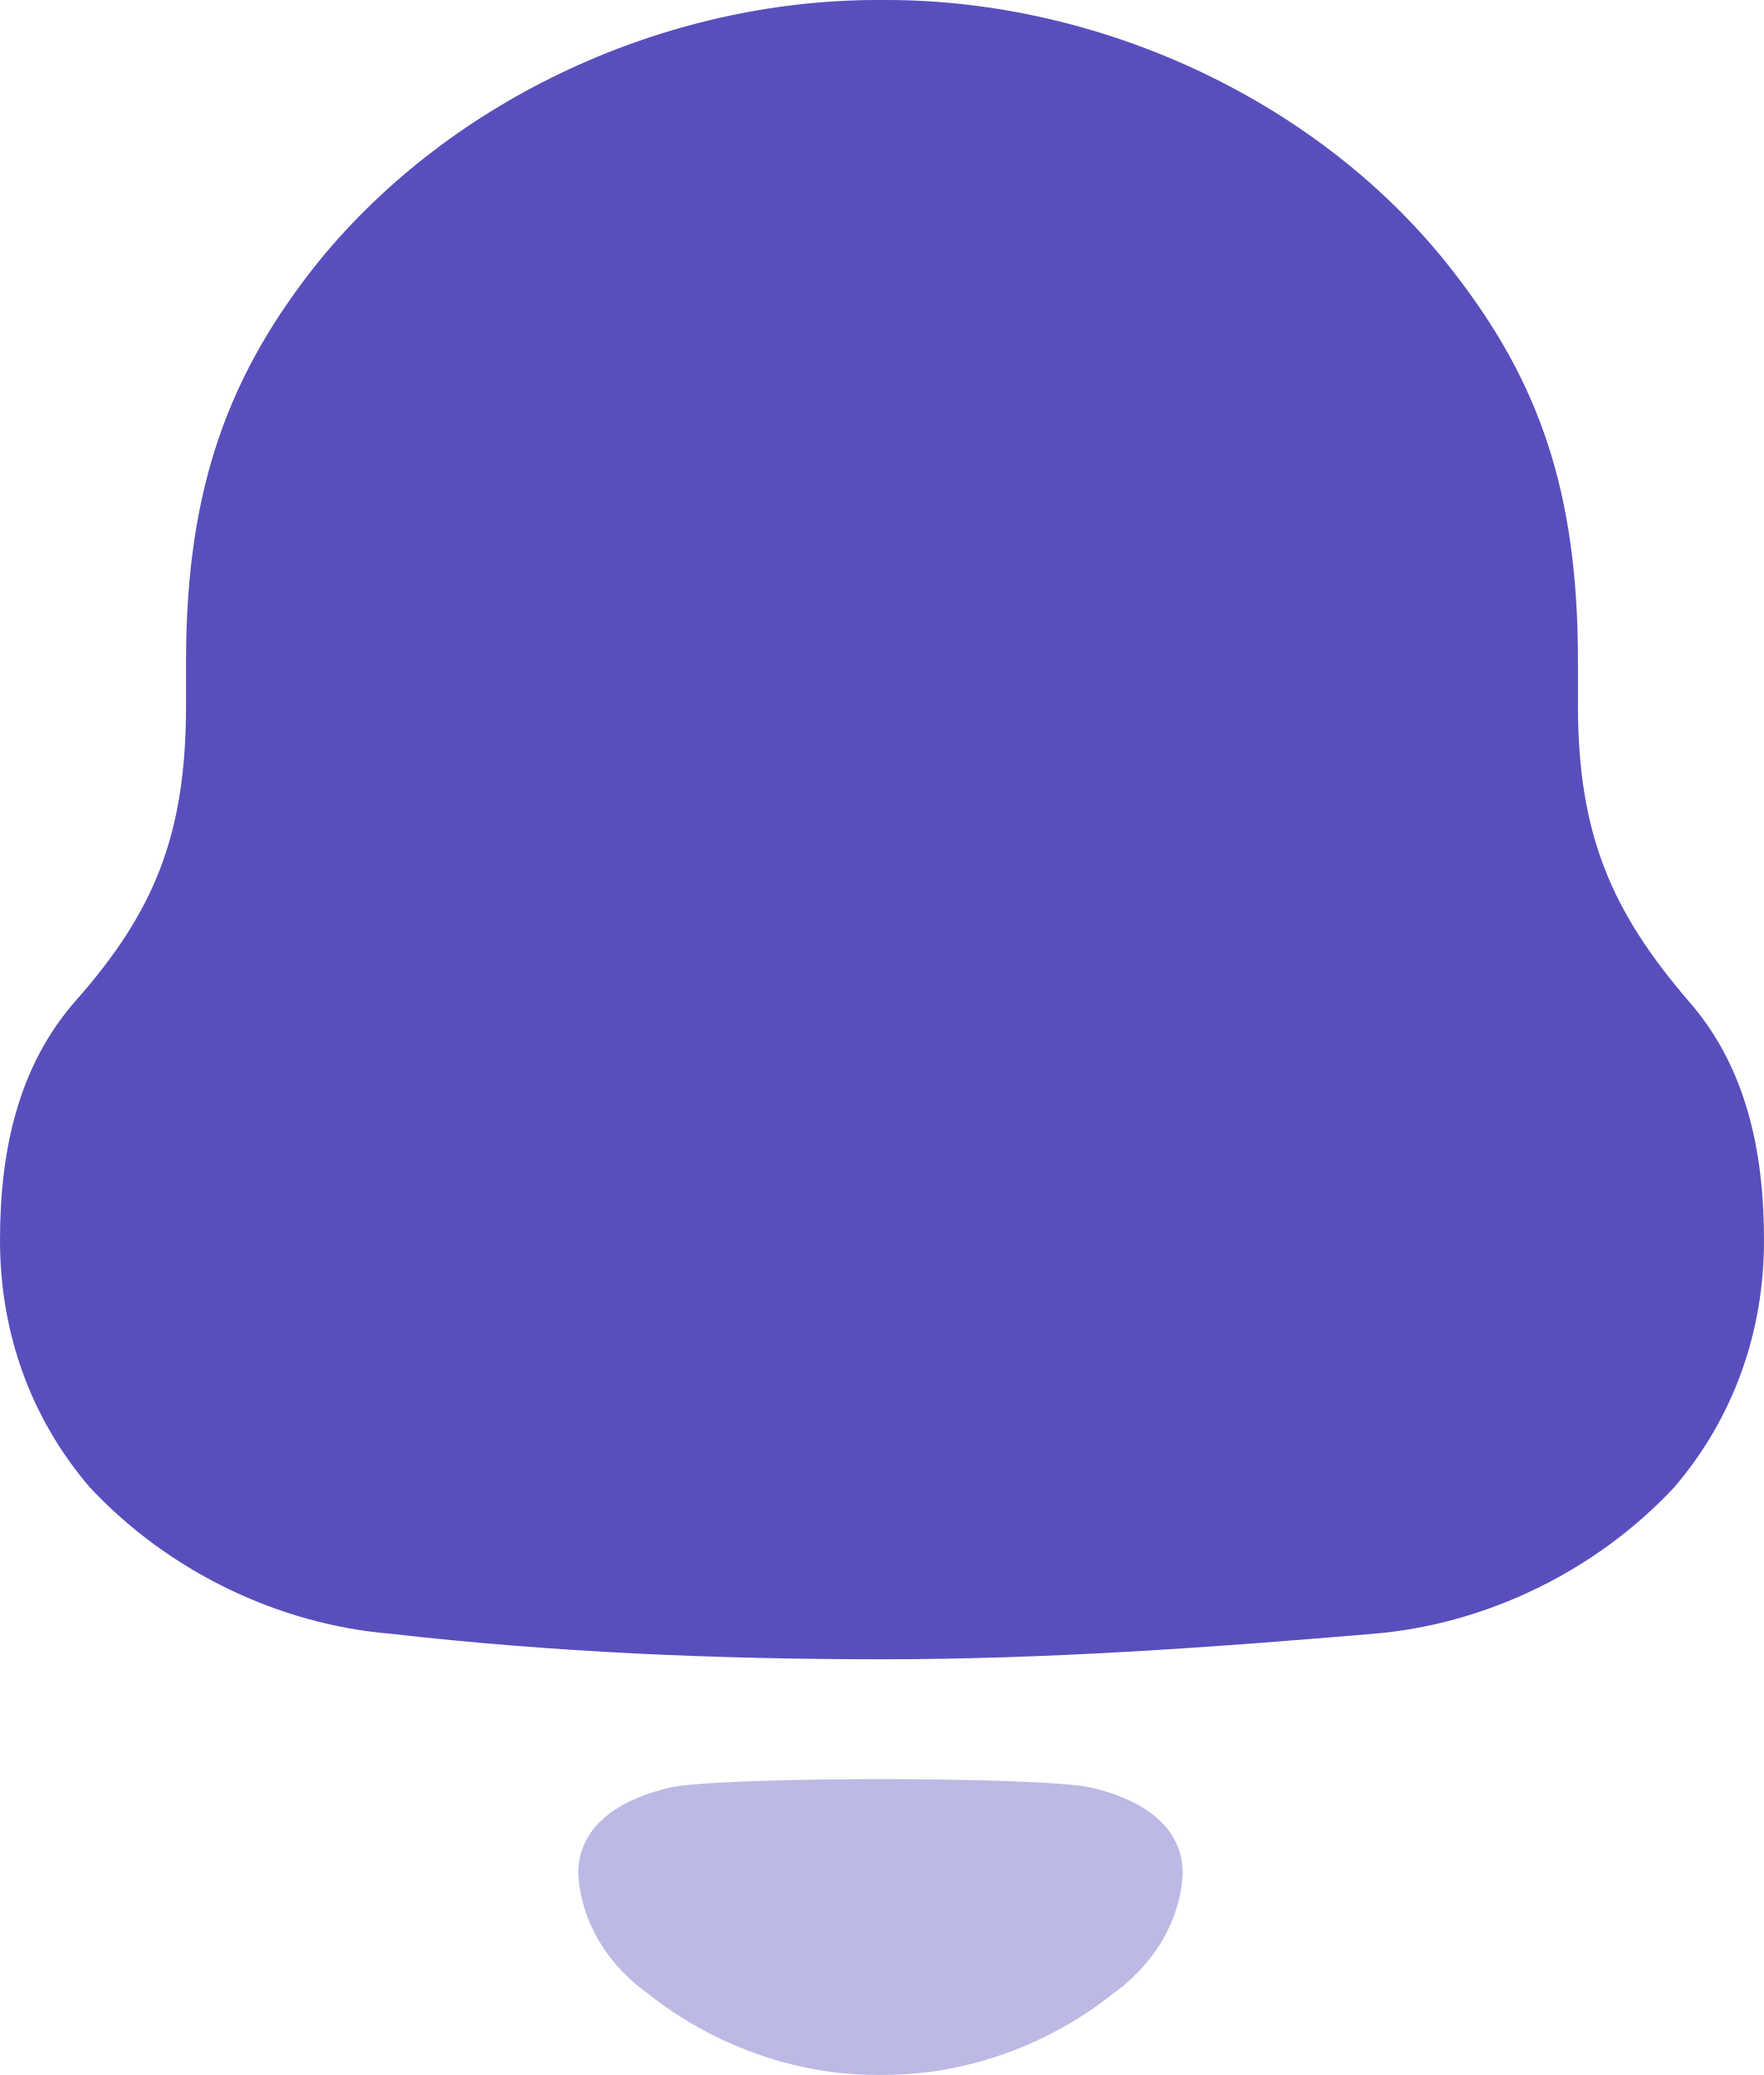
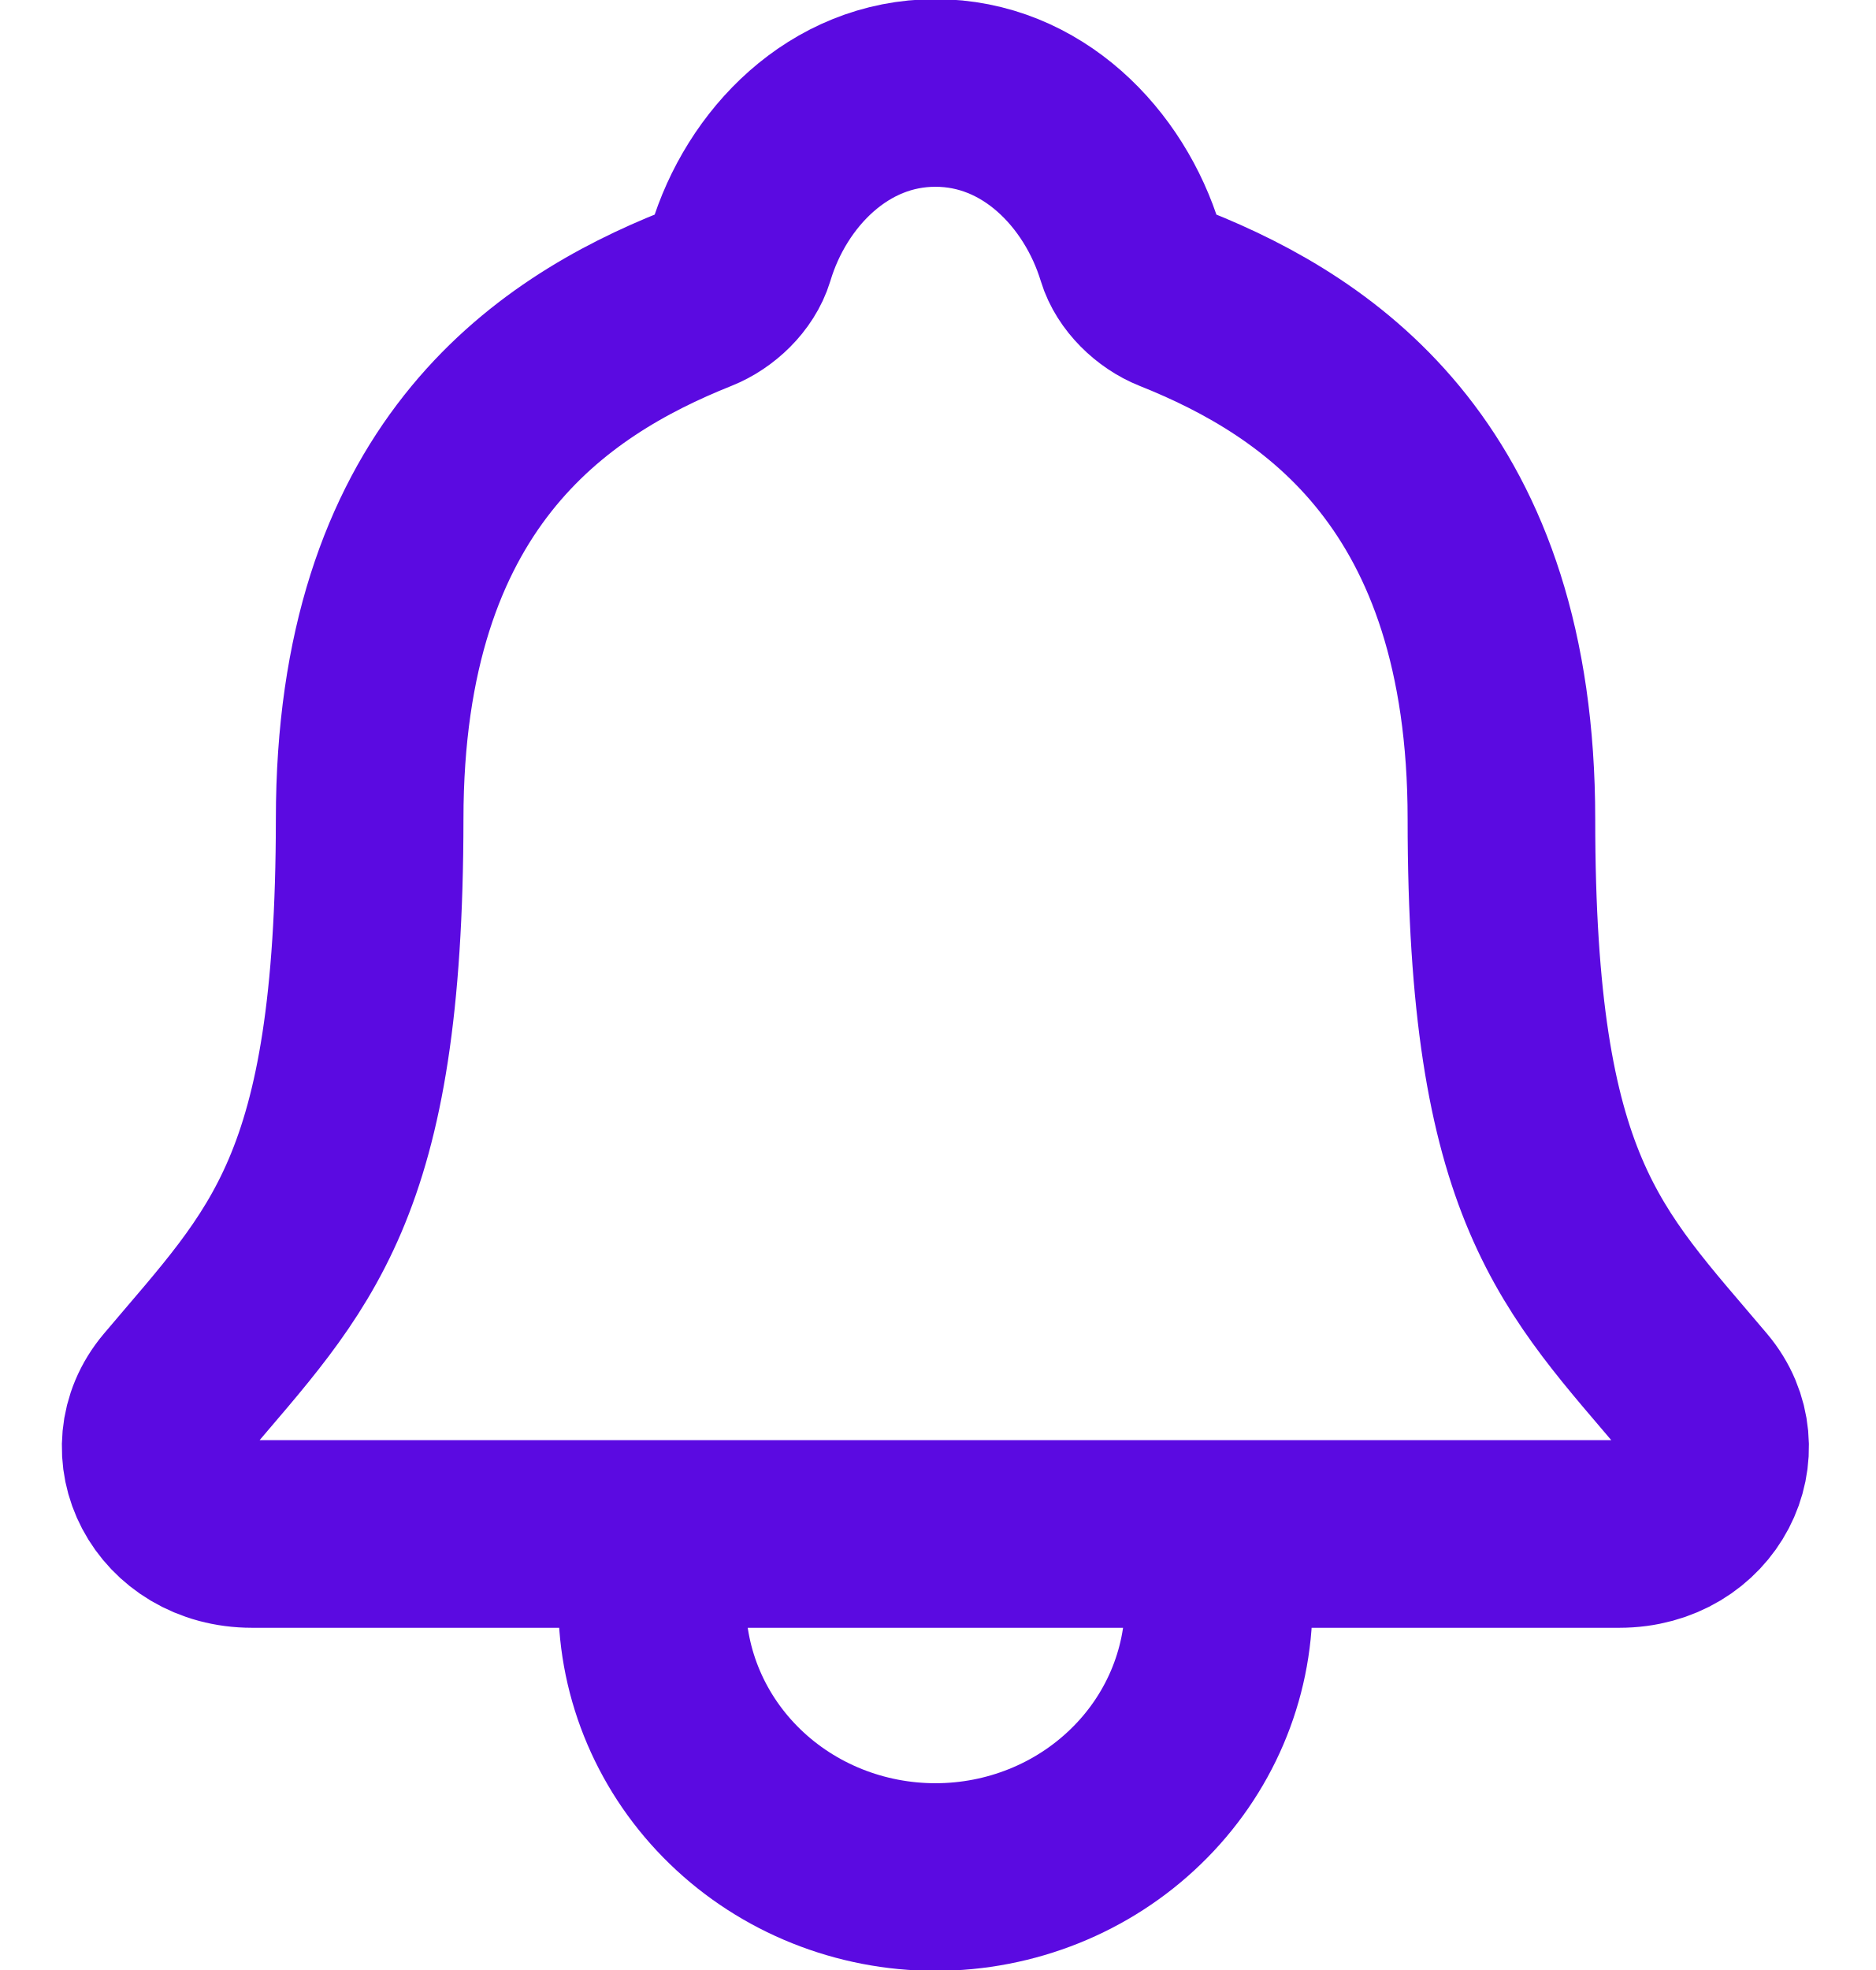
- <svg xmlns="http://www.w3.org/2000/svg" width="17" height="20" viewBox="0 0 17 20" fill="none">
-   <path d="M16.27 9.645C15.539 8.792 15.207 8.053 15.207 6.797V6.37C15.207 4.734 14.83 3.679 14.011 2.625C12.749 0.987 10.624 0 8.544 0H8.456C6.419 0 4.361 0.942 3.077 2.513C2.213 3.588 1.793 4.688 1.793 6.37V6.797C1.793 8.053 1.483 8.792 0.73 9.645C0.177 10.274 0 11.082 0 11.956C0 12.831 0.287 13.66 0.864 14.334C1.616 15.141 2.678 15.657 3.764 15.747C5.335 15.926 6.906 15.993 8.501 15.993C10.094 15.993 11.665 15.88 13.237 15.747C14.322 15.657 15.384 15.141 16.136 14.334C16.712 13.66 17 12.831 17 11.956C17 11.082 16.823 10.274 16.27 9.645Z" fill="#584FBD" />
-   <path opacity="0.4" d="M10.509 17.228C10.009 17.122 6.963 17.122 6.463 17.228C6.035 17.327 5.573 17.557 5.573 18.06C5.598 18.541 5.879 18.965 6.269 19.233L6.268 19.235C6.772 19.627 7.363 19.877 7.982 19.967C8.312 20.012 8.648 20.01 8.99 19.967C9.608 19.877 10.2 19.627 10.703 19.235L10.702 19.233C11.092 18.965 11.373 18.541 11.398 18.06C11.398 17.557 10.936 17.327 10.509 17.228Z" fill="#584FBD" />
+ <svg xmlns="http://www.w3.org/2000/svg" width="20" height="21" viewBox="0 0 20 21" fill="none">
+   <path d="M12.993 16.352V17.083C12.993 17.859 12.675 18.604 12.108 19.152C11.542 19.701 10.774 20.009 9.973 20.009C9.172 20.009 8.403 19.701 7.837 19.152C7.271 18.604 6.952 17.859 6.952 17.083V16.352M18.075 14.863C16.863 13.426 16.007 12.694 16.007 8.733C16.007 5.105 14.095 3.813 12.521 3.185C12.312 3.102 12.115 2.911 12.052 2.703C11.775 1.793 11.002 0.991 9.973 0.991C8.944 0.991 8.169 1.793 7.896 2.704C7.832 2.914 7.636 3.102 7.427 3.185C5.851 3.814 3.941 5.102 3.941 8.733C3.938 12.694 3.083 13.426 1.871 14.863C1.369 15.458 1.808 16.352 2.687 16.352H17.264C18.137 16.352 18.574 15.455 18.075 14.863Z" stroke="#5B0AE1" stroke-width="2" stroke-linecap="round" stroke-linejoin="round" />
</svg>
